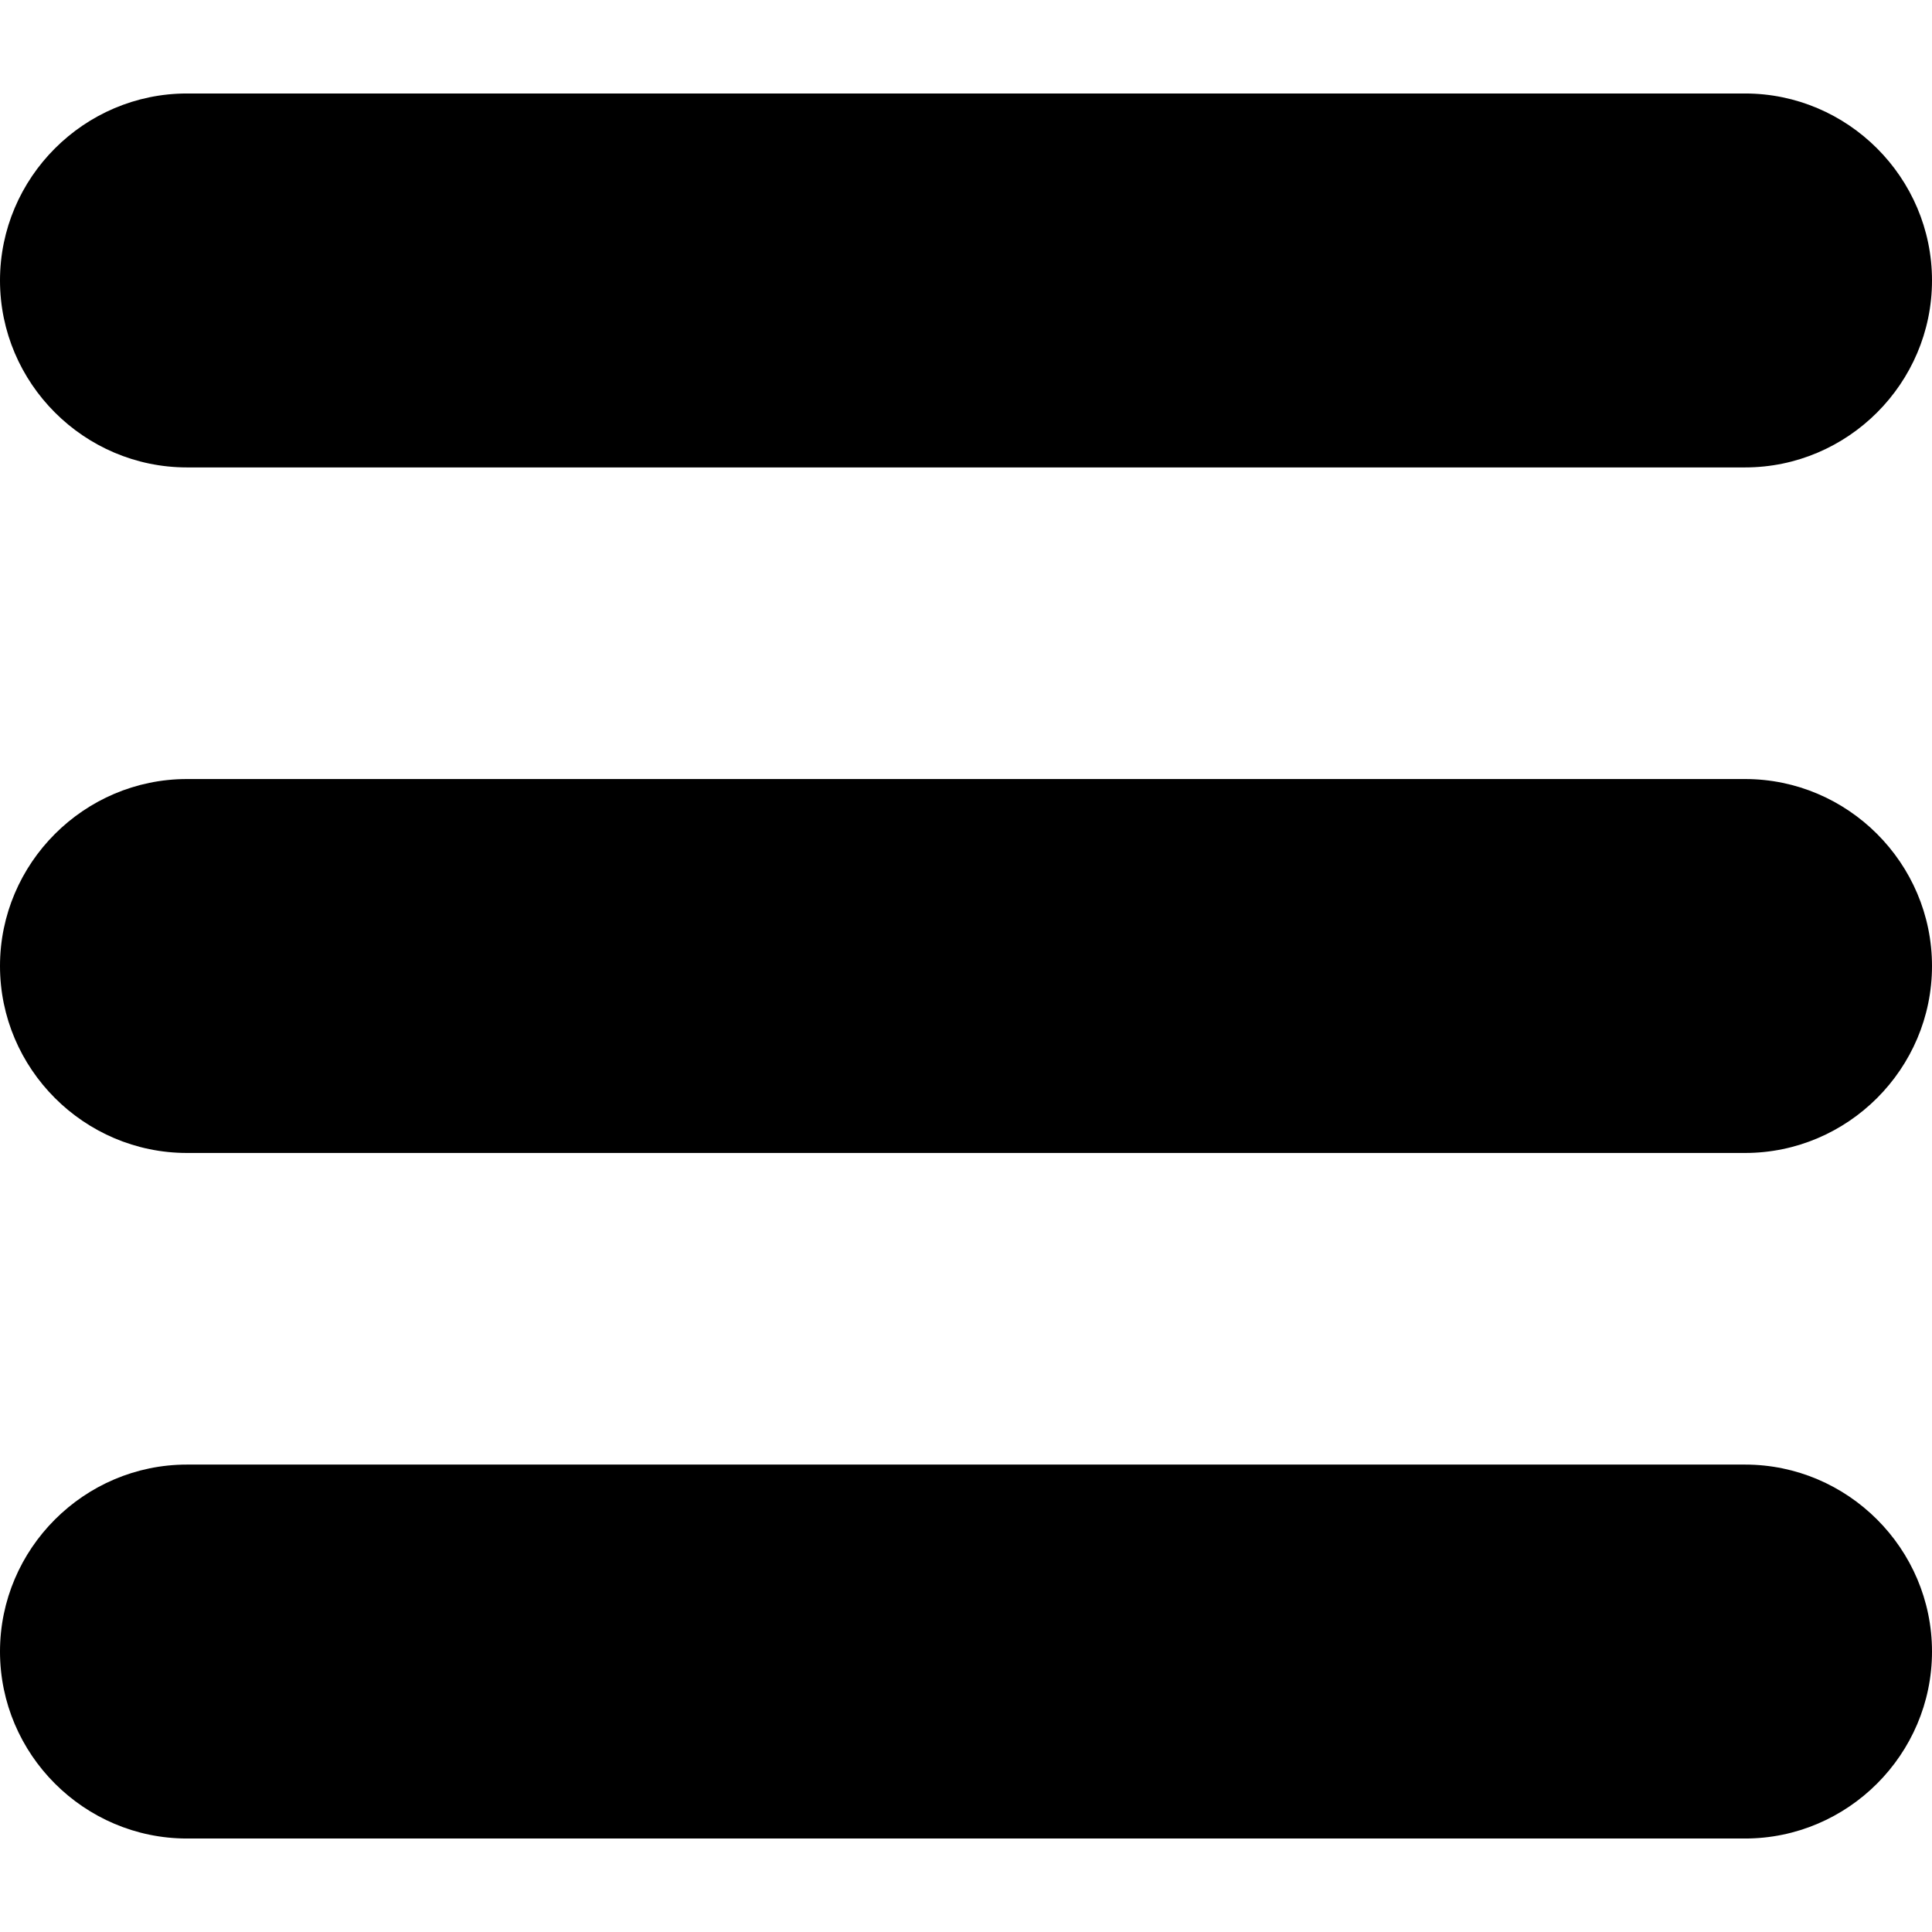
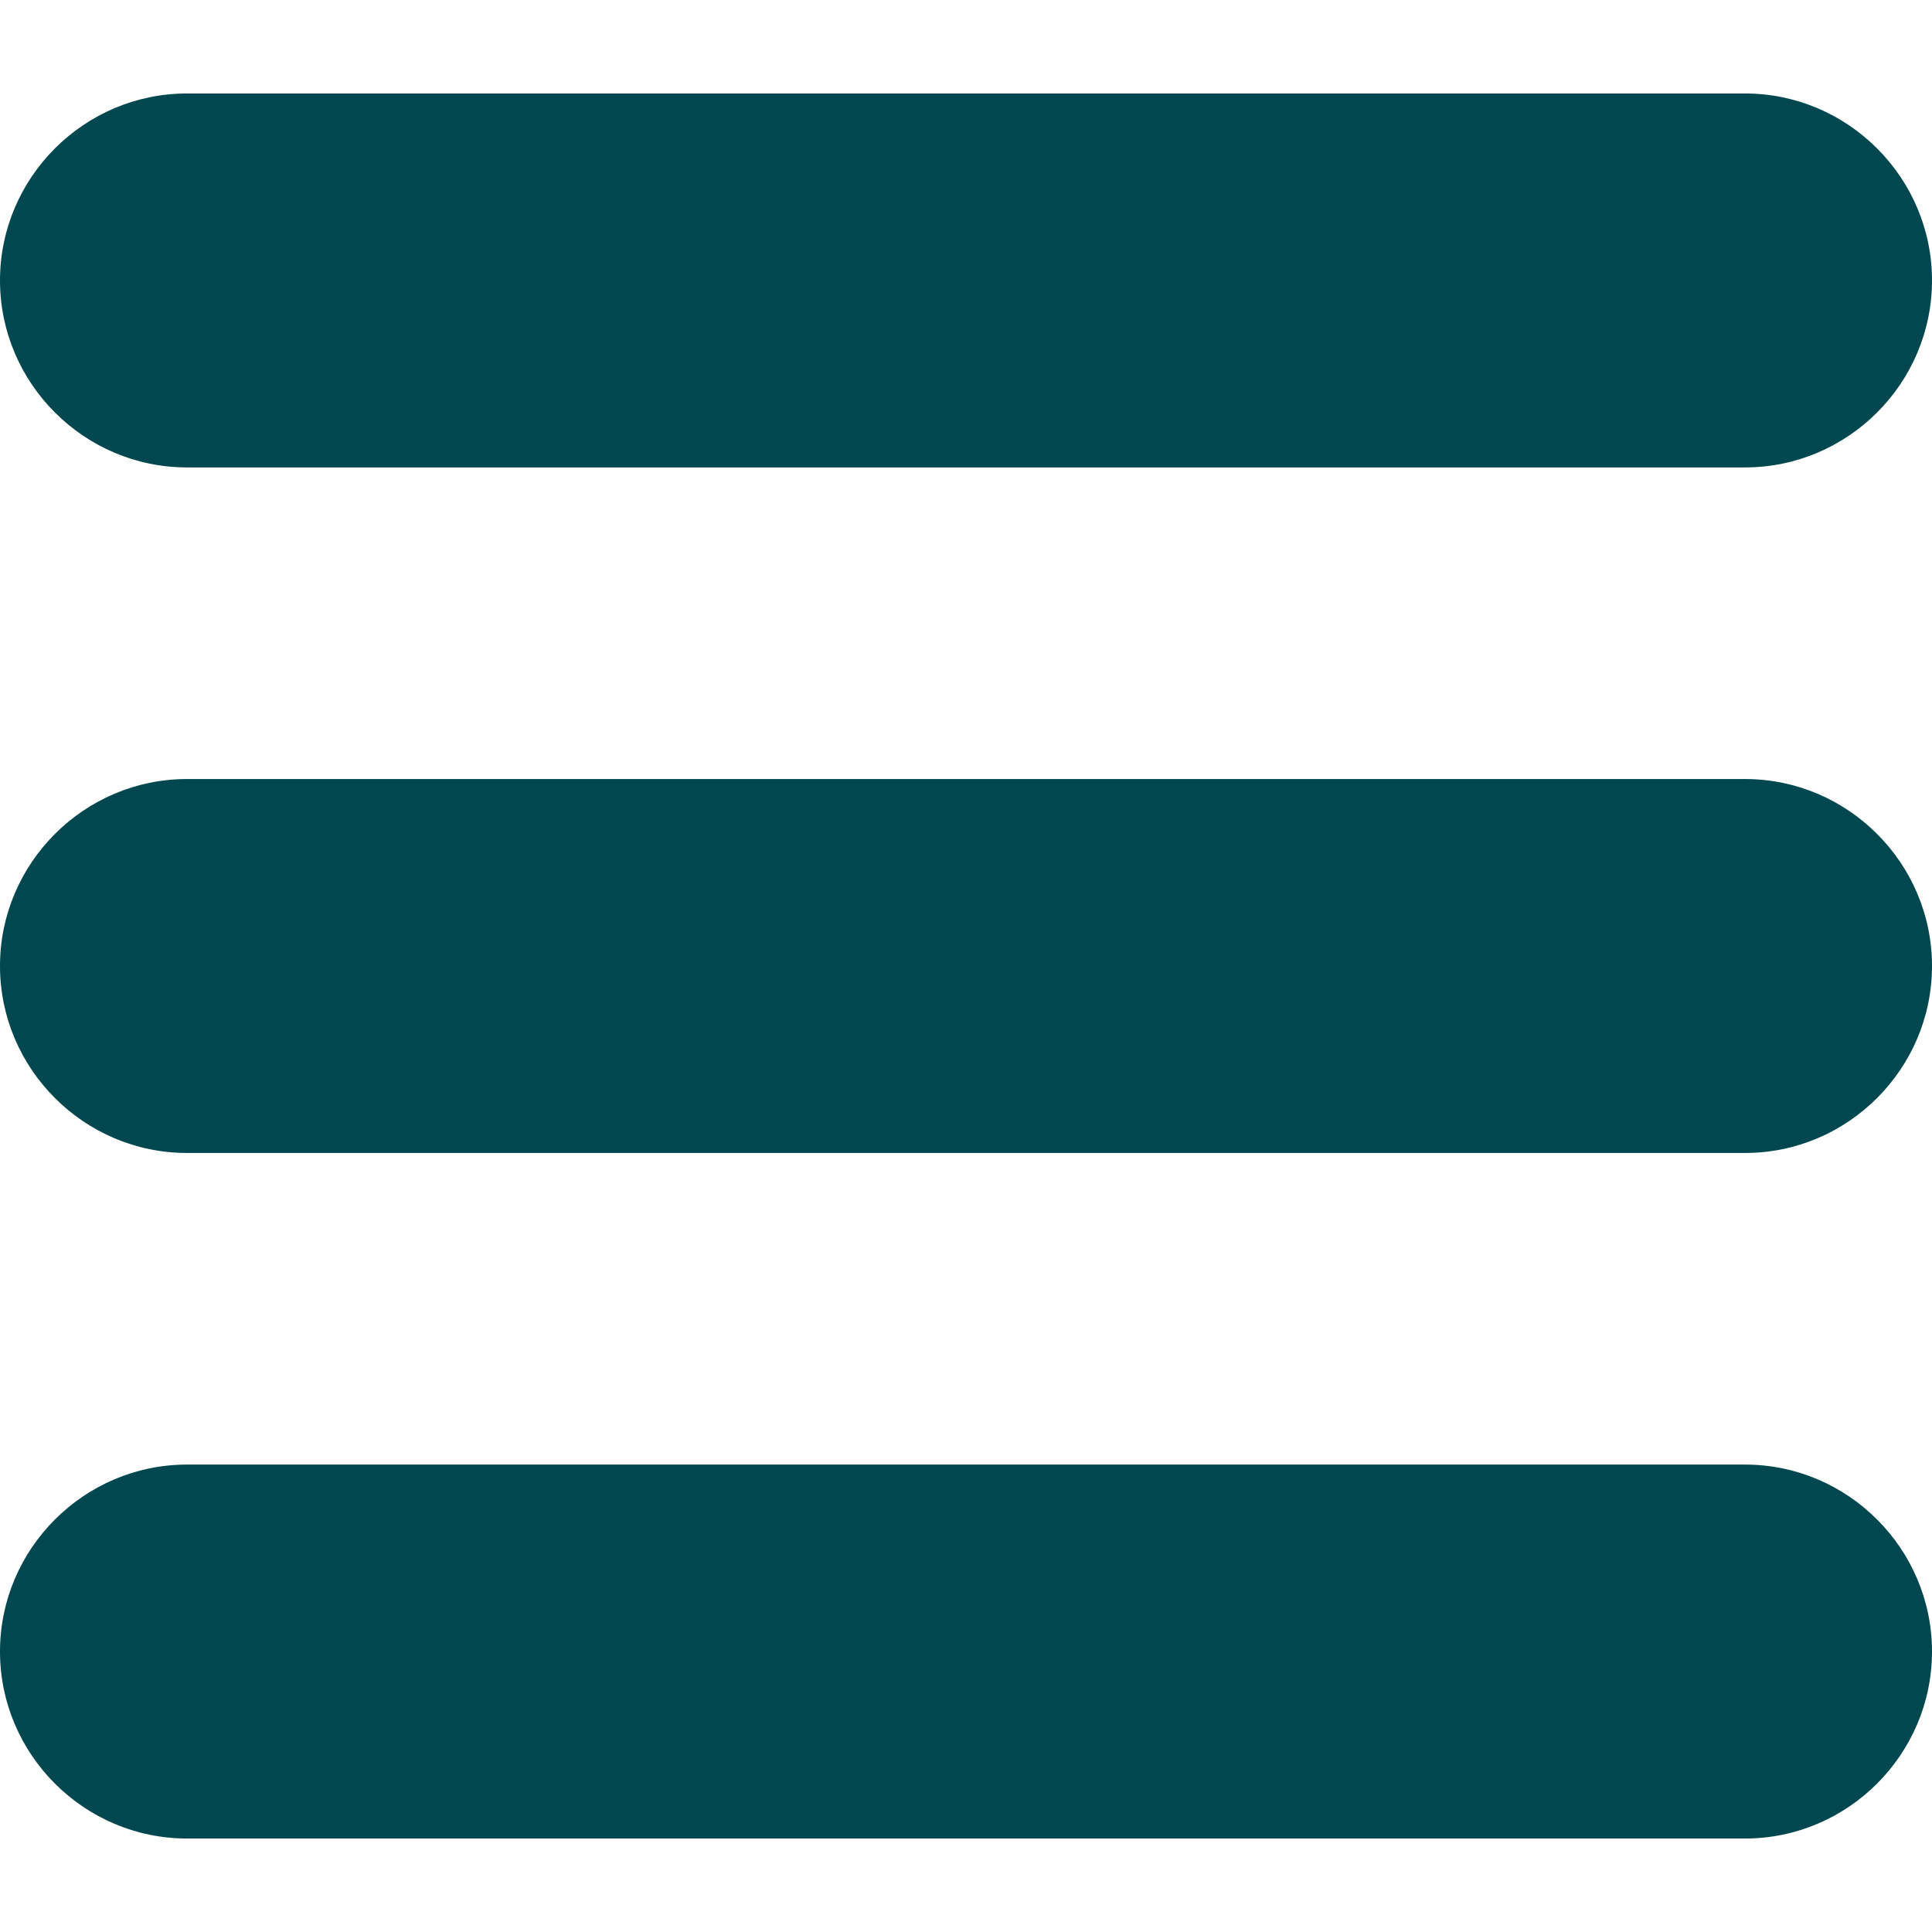
<svg xmlns="http://www.w3.org/2000/svg" version="1.1" id="Capa_1" x="0px" y="0px" width="124px" height="124px" viewBox="0 0 124 124" style="enable-background:new 0 0 124 124;" xml:space="preserve">
  <g>
-     <path d="M112,6H12C5.4,6,0,11.4,0,18s5.4,12,12,12h100c6.6,0,12-5.4,12-12S118.6,6,112,6z" />
-     <path d="M112,50H12C5.4,50,0,55.4,0,62c0,6.6,5.4,12,12,12h100c6.6,0,12-5.4,12-12C124,55.4,118.6,50,112,50z" />
-     <path d="M112,94H12c-6.6,0-12,5.4-12,12s5.4,12,12,12h100c6.6,0,12-5.4,12-12S118.6,94,112,94z" />
+     <path style="fill:#00474f;" d="M112,6H12C5.4,6,0,11.4,0,18s5.4,12,12,12h100c6.6,0,12-5.4,12-12S118.6,6,112,6z" />
+     <path style="fill:#00474f;" d="M112,50H12C5.4,50,0,55.4,0,62c0,6.6,5.4,12,12,12h100c6.6,0,12-5.4,12-12C124,55.4,118.6,50,112,50z" />
+     <path style="fill:#00474f;" d="M112,94H12c-6.6,0-12,5.4-12,12s5.4,12,12,12h100c6.6,0,12-5.4,12-12S118.6,94,112,94z" />
  </g>
  <g>
</g>
  <g>
</g>
  <g>
</g>
  <g>
</g>
  <g>
</g>
  <g>
</g>
  <g>
</g>
  <g>
</g>
  <g>
</g>
  <g>
</g>
  <g>
</g>
  <g>
</g>
  <g>
</g>
  <g>
</g>
  <g>
</g>
</svg>
